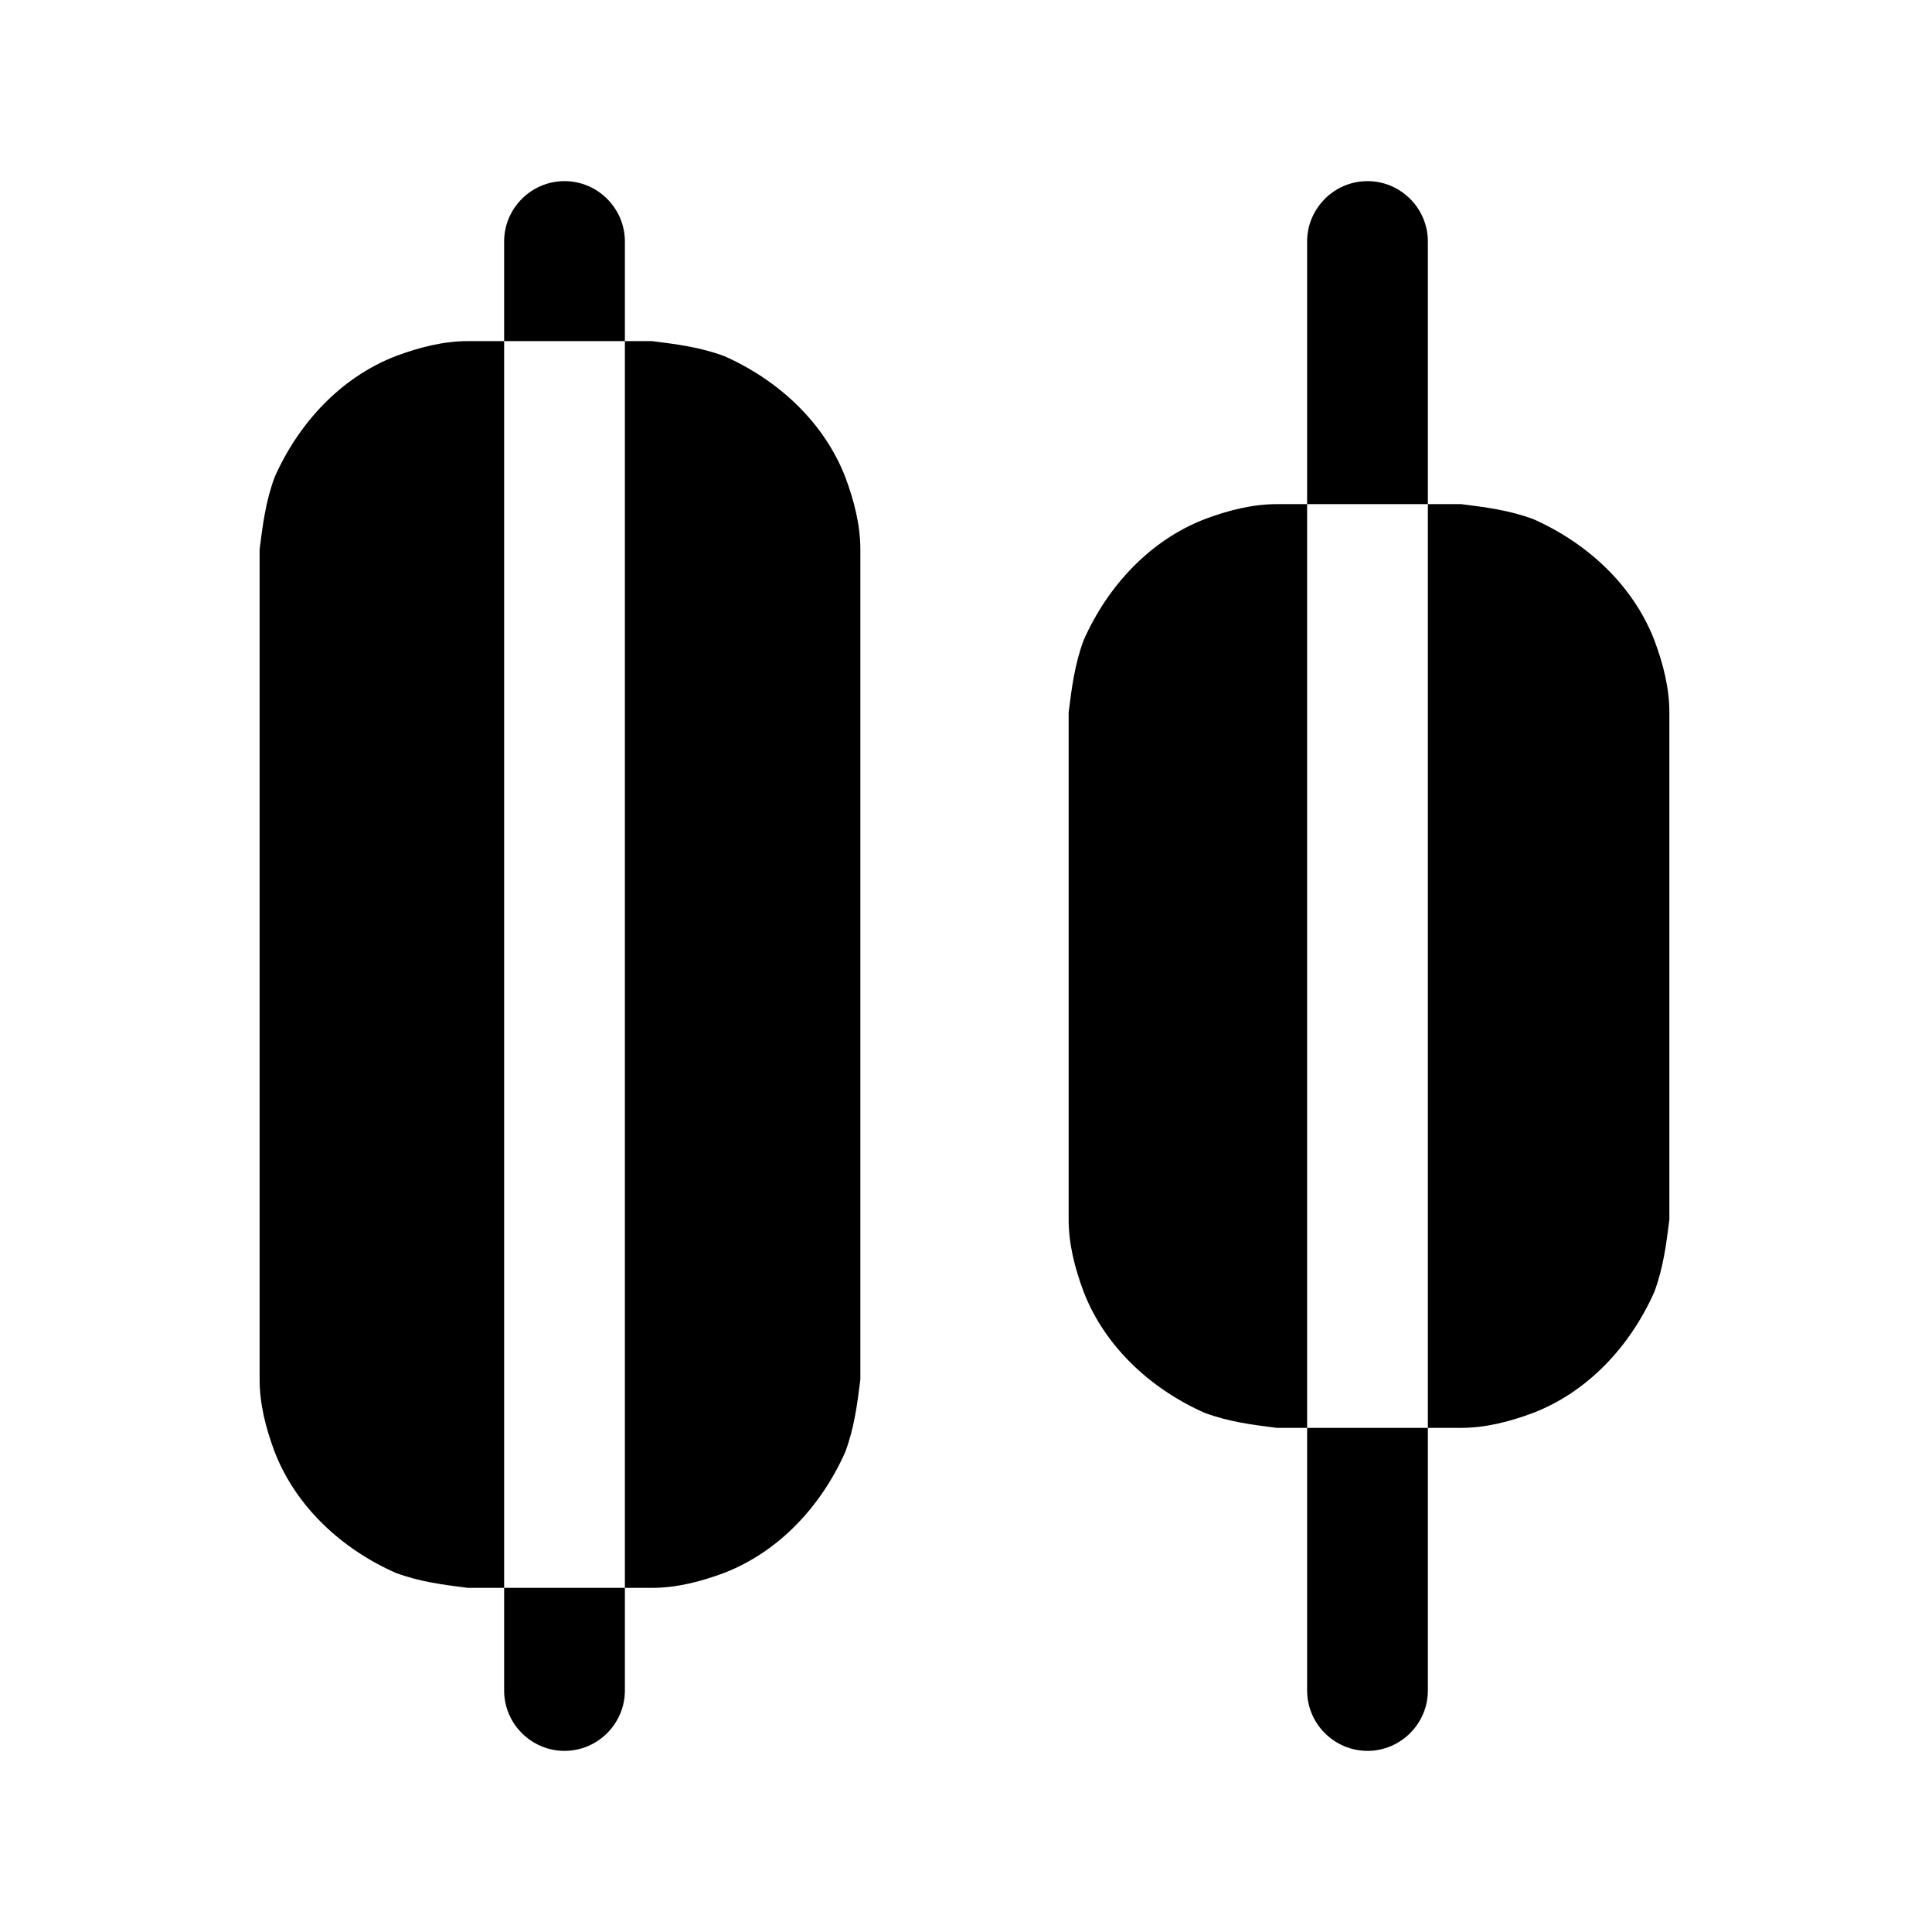
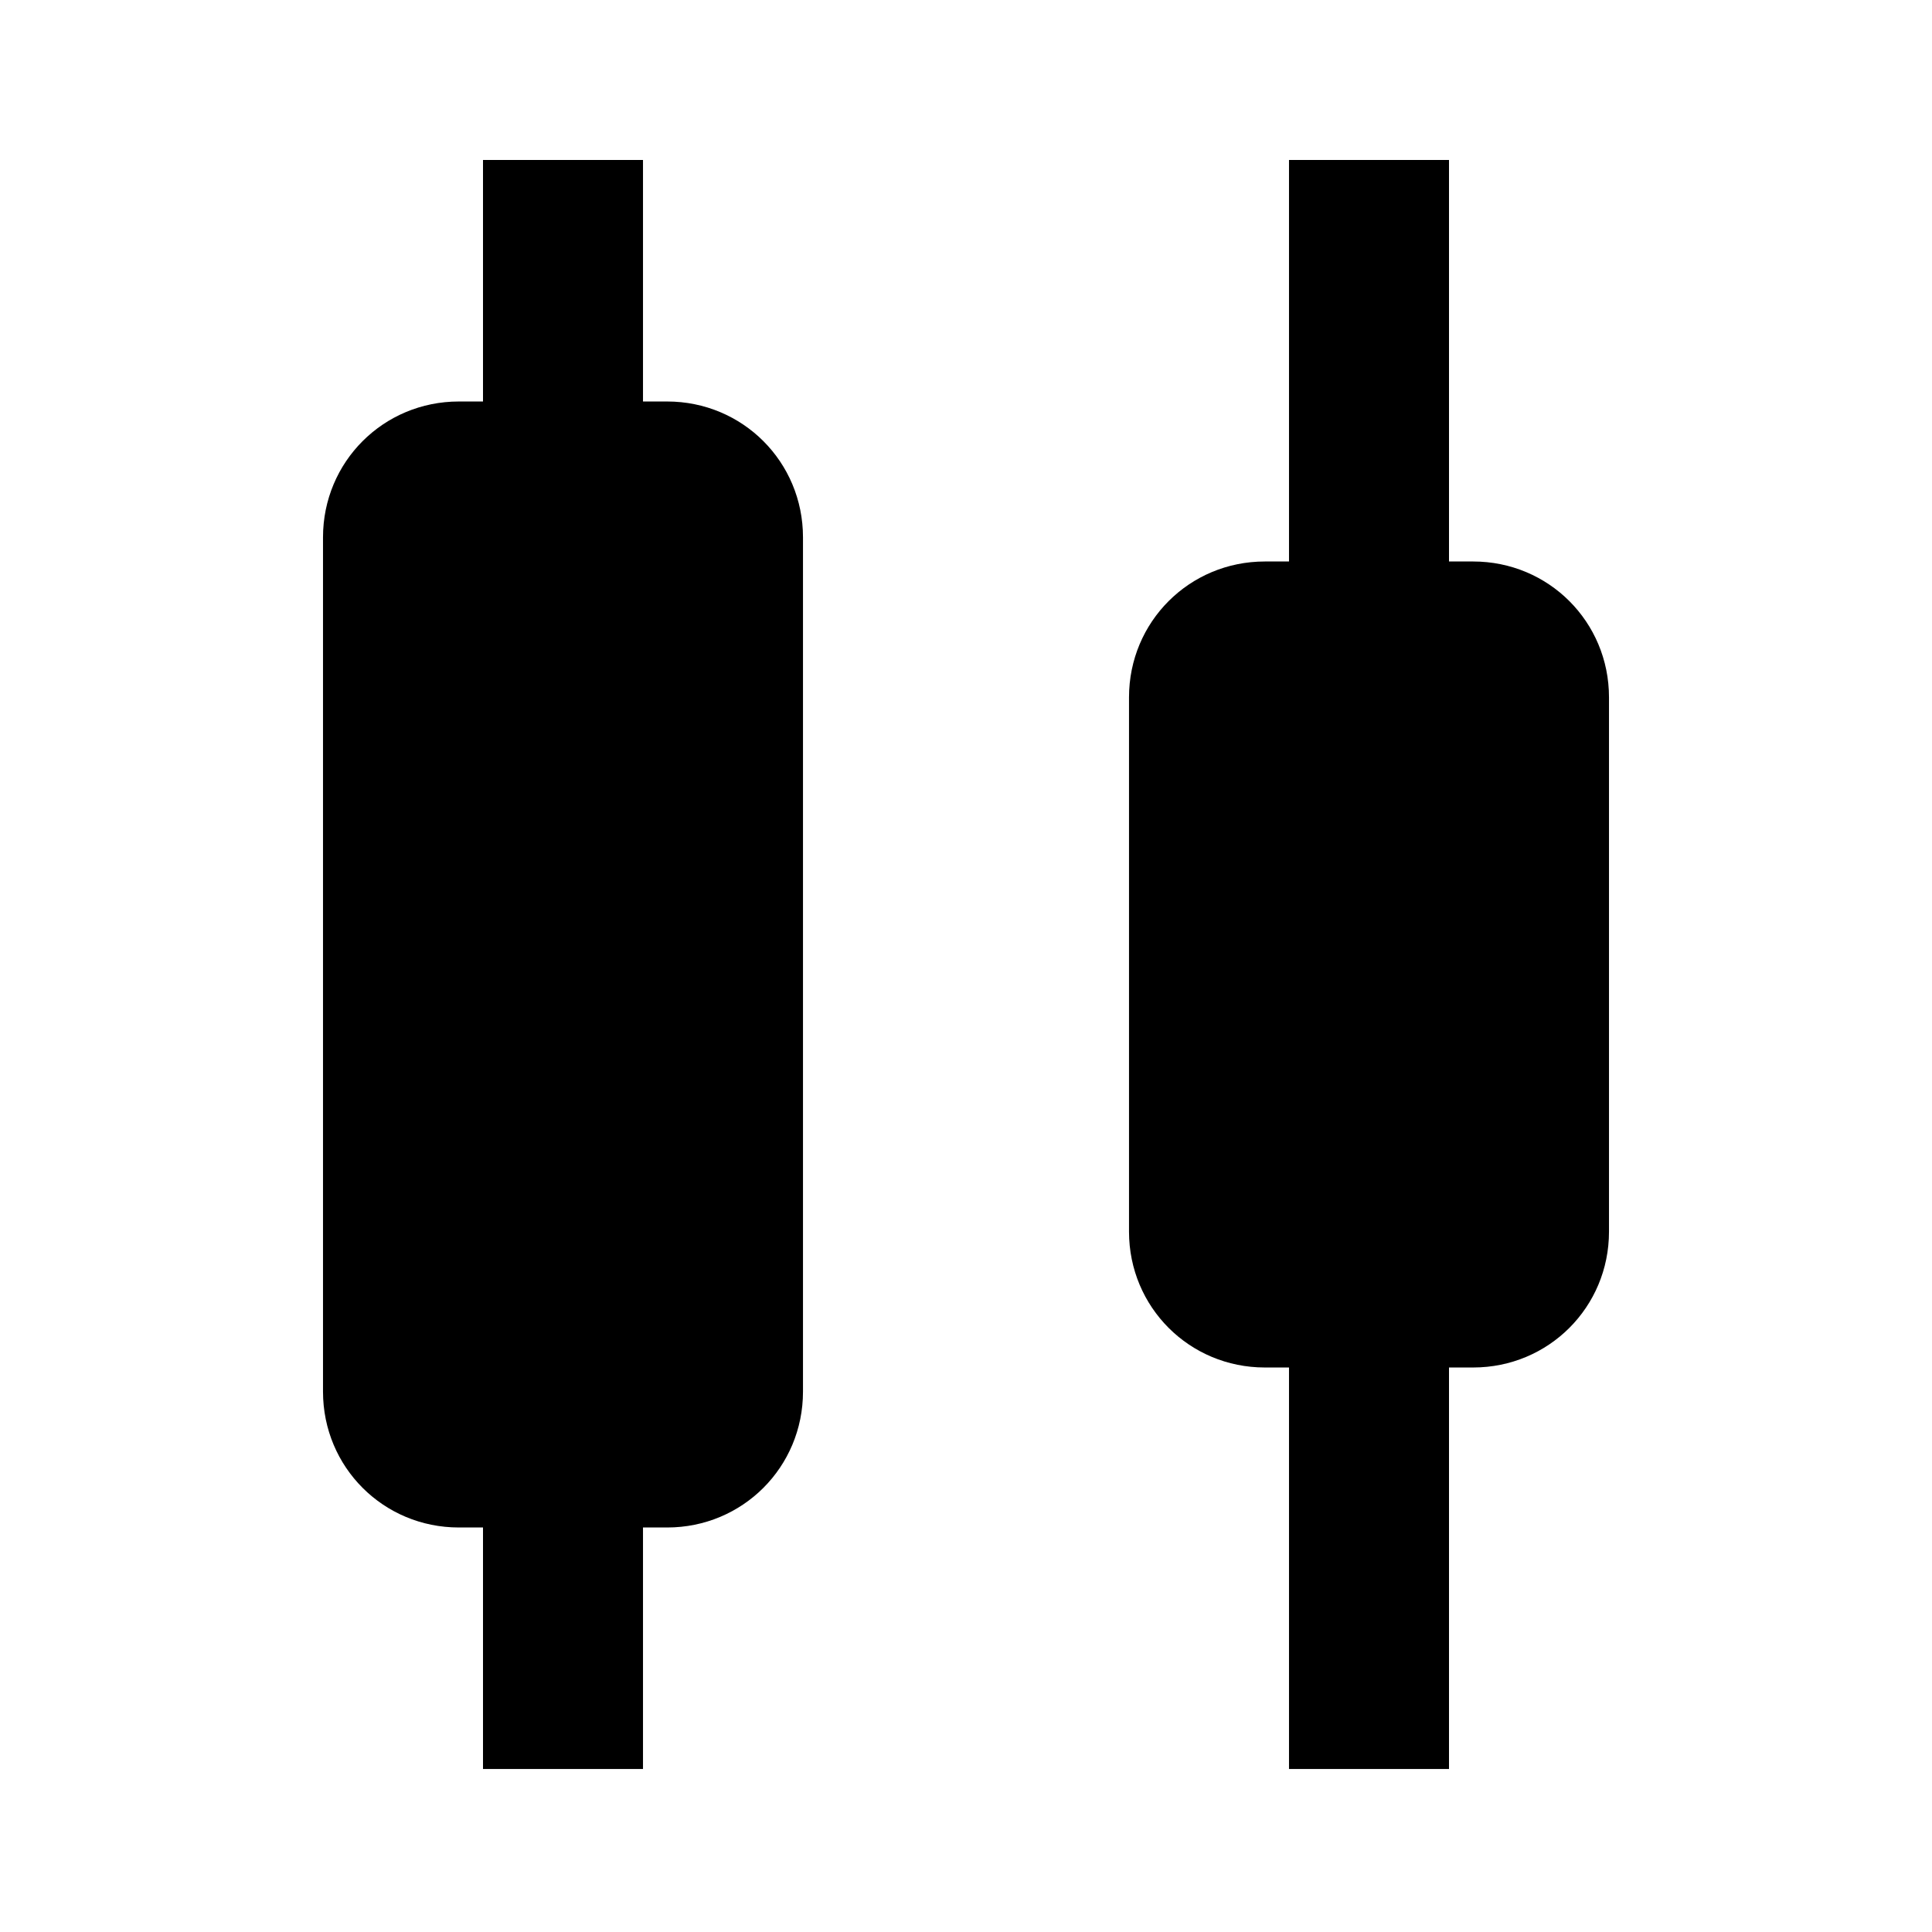
<svg xmlns="http://www.w3.org/2000/svg" id="Layer_1" version="1.1" viewBox="0 0 64 64">
  <defs>
    <style>
      .st0 {
        fill: currentColor;
      }
    </style>
  </defs>
-   <path class="st0" d="M18.7,6c1.1,0,2,.9,2,2v48c0,1.1-.9,2-2,2s-2-.9-2-2V8c0-1.1.9-2,2-2M45.3,6c1.1,0,2,.9,2,2v48c0,1.1-.9,2-2,2s-2-.9-2-2V8c0-1.1.9-2,2-2M18.5,11.3c-1.2,0-2.2,0-3,0-.8,0-1.6.2-2.4.5-1.8.7-3.2,2.2-4,4-.3.8-.4,1.6-.5,2.4,0,.8,0,1.8,0,3v21.5c0,1.2,0,2.2,0,3,0,.8.2,1.6.5,2.4.7,1.8,2.2,3.2,4,4,.8.3,1.6.4,2.4.5.8,0,1.8,0,3,0h.1c1.2,0,2.2,0,3,0,.8,0,1.6-.2,2.4-.5,1.8-.7,3.2-2.2,4-4,.3-.8.4-1.6.5-2.4,0-.8,0-1.8,0-3v-21.5c0-1.2,0-2.2,0-3,0-.8-.2-1.6-.5-2.4-.7-1.8-2.2-3.2-4-4-.8-.3-1.6-.4-2.4-.5-.8,0-1.8,0-3,0h-.1ZM45.3,16.7c-1.2,0-2.2,0-3,0-.8,0-1.6.2-2.4.5-1.8.7-3.2,2.2-4,4-.3.8-.4,1.6-.5,2.4,0,.8,0,1.8,0,3v10.8c0,1.2,0,2.2,0,3,0,.8.2,1.6.5,2.4.7,1.8,2.2,3.2,4,4,.8.3,1.6.4,2.4.5.8,0,1.8,0,3,0h.1c1.2,0,2.2,0,3,0,.8,0,1.6-.2,2.4-.5,1.8-.7,3.2-2.2,4-4,.3-.8.4-1.6.5-2.4,0-.8,0-1.8,0-3v-10.8c0-1.2,0-2.2,0-3,0-.8-.2-1.6-.5-2.4-.7-1.8-2.2-3.2-4-4-.8-.3-1.6-.4-2.4-.5-.8,0-1.8,0-3,0h-.1Z" />
+   <path class="st0" d="M21.3,5.3v8h.8c2.5,0,4.5,2,4.5,4.5v28.3c0,2.5-2,4.5-4.5,4.5h-.8v8h-5.3v-8h-.8c-2.5,0-4.5-2-4.5-4.5v-28.3c0-2.5,2-4.5,4.5-4.5h.8V5.3h5.3ZM42.7,5.3v13.3h-.8c-2.5,0-4.5,2-4.5,4.5v17.7c0,2.5,2,4.5,4.5,4.5h.8v13.3h5.3v-13.3h.8c2.5,0,4.5-2,4.5-4.5v-17.7c0-2.5-2-4.5-4.5-4.5h-.8V5.3h-5.3Z" />
</svg>
